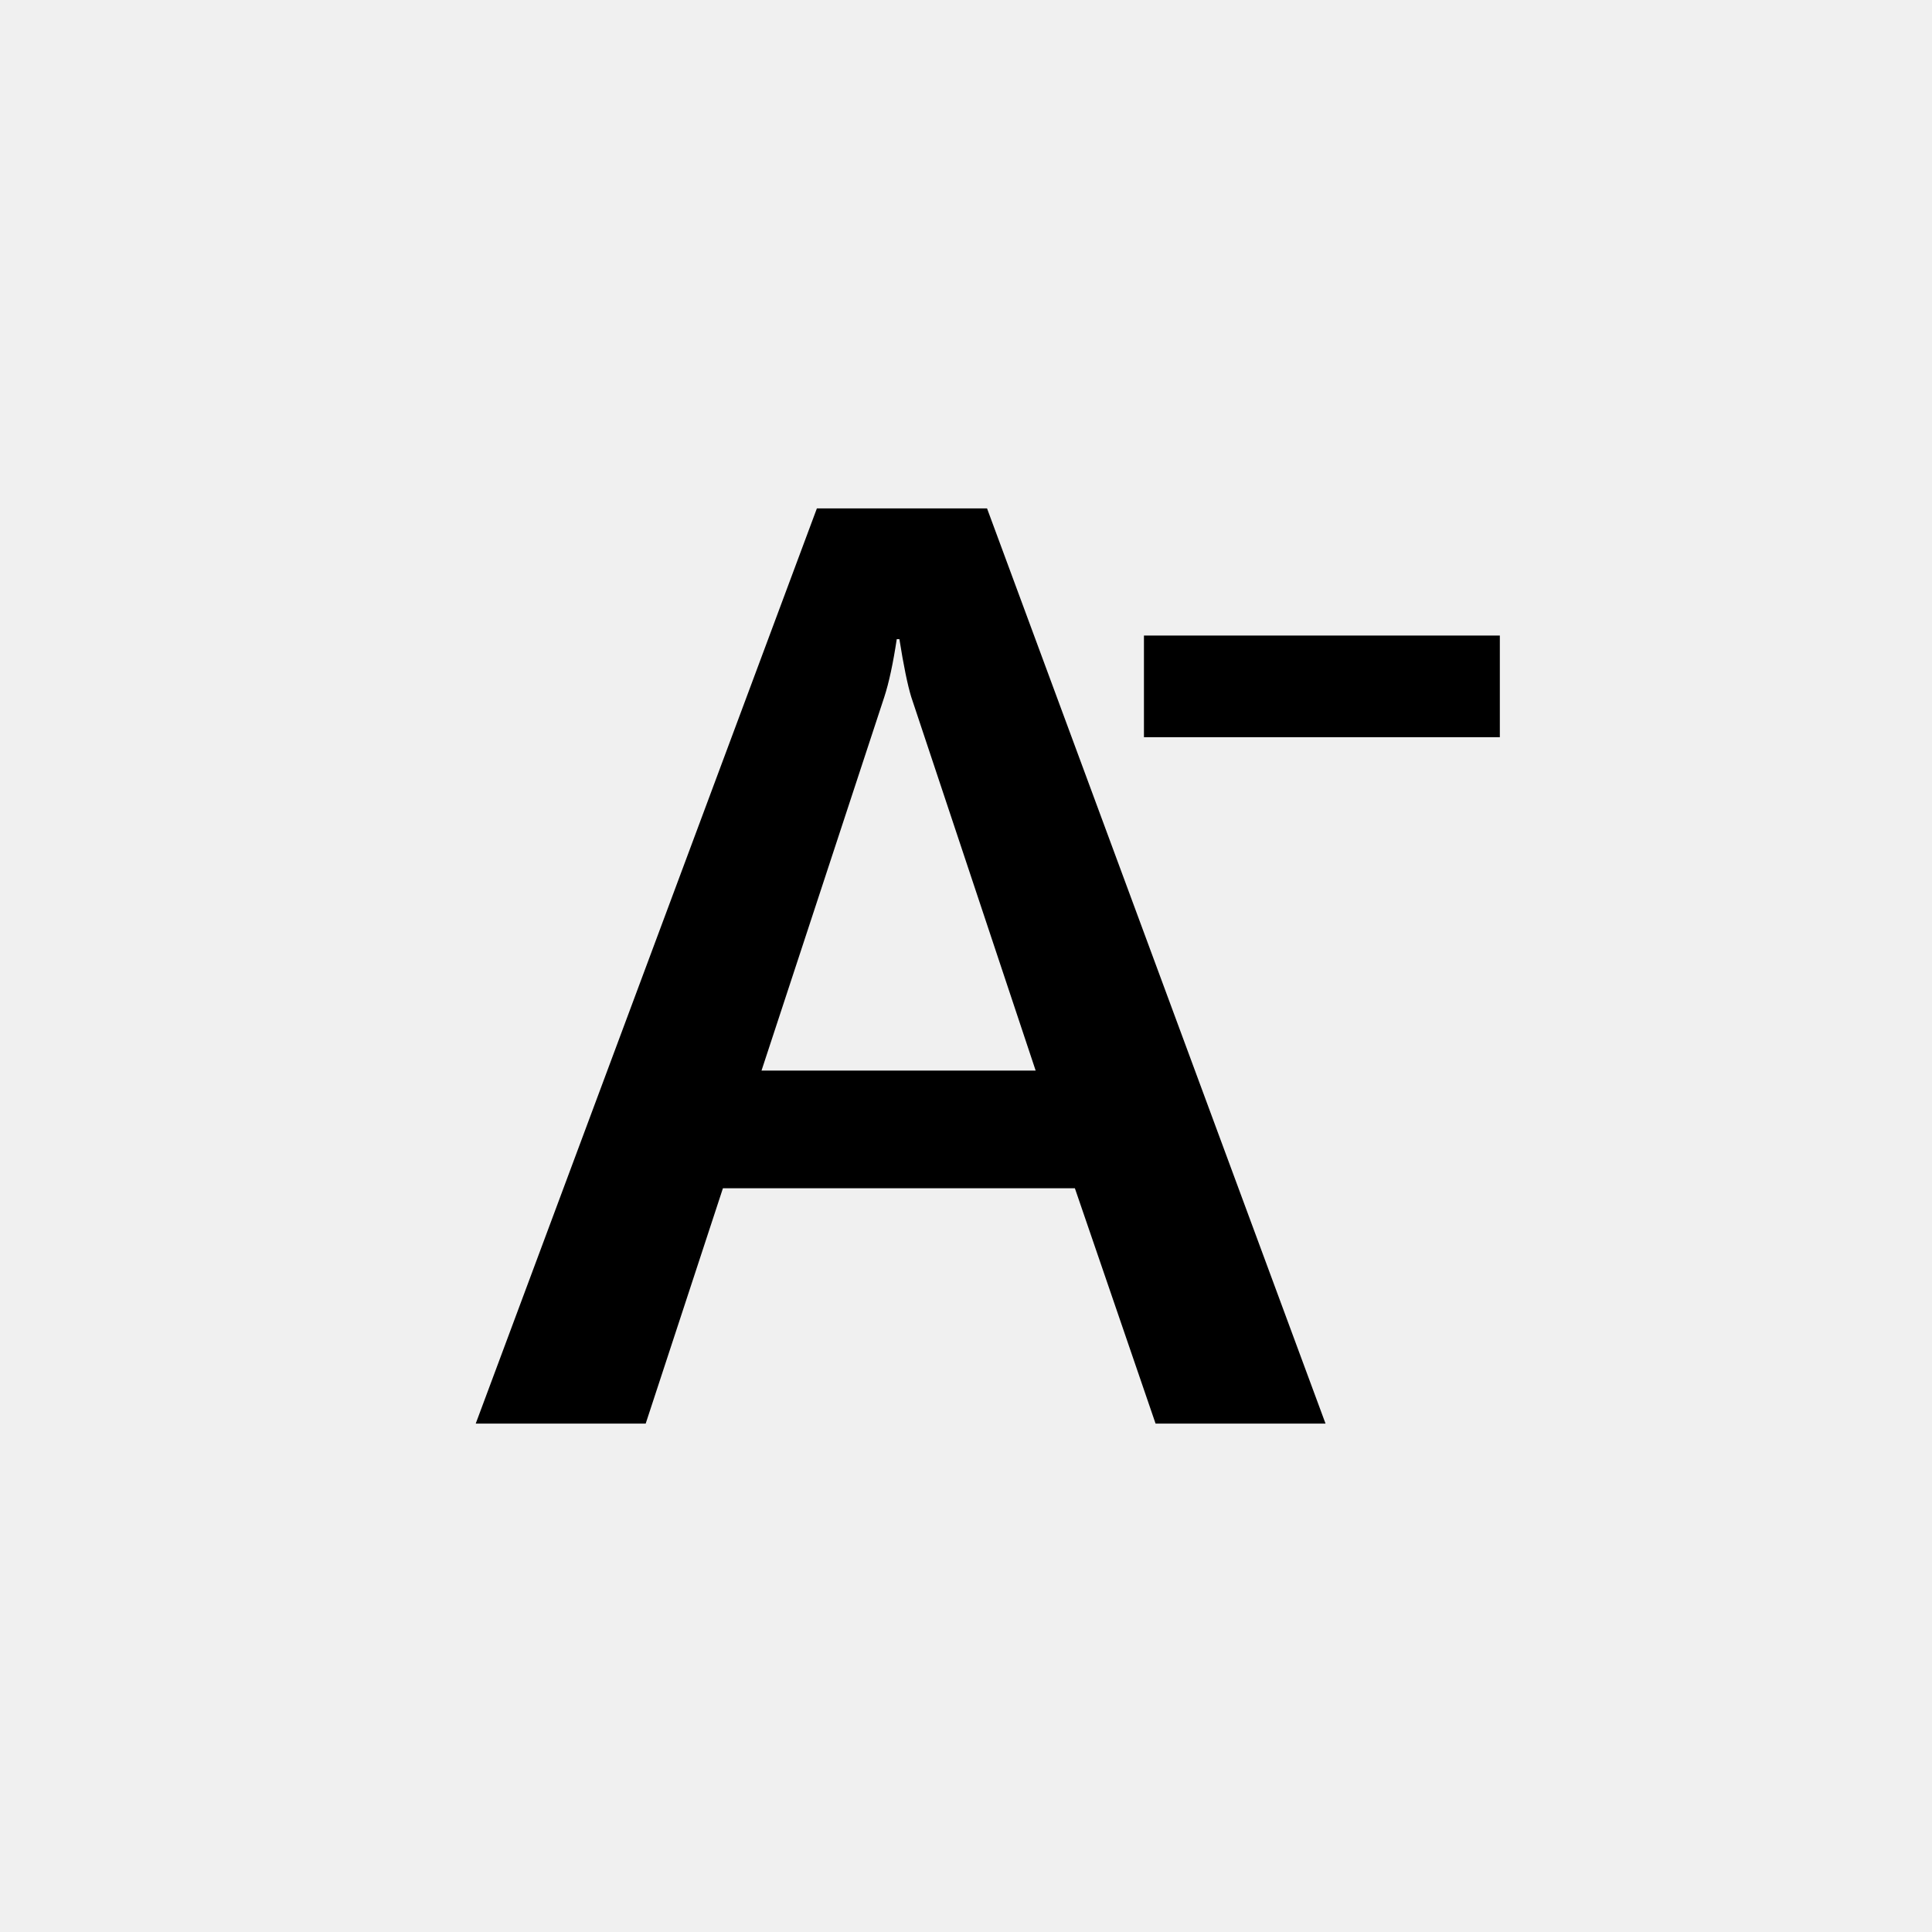
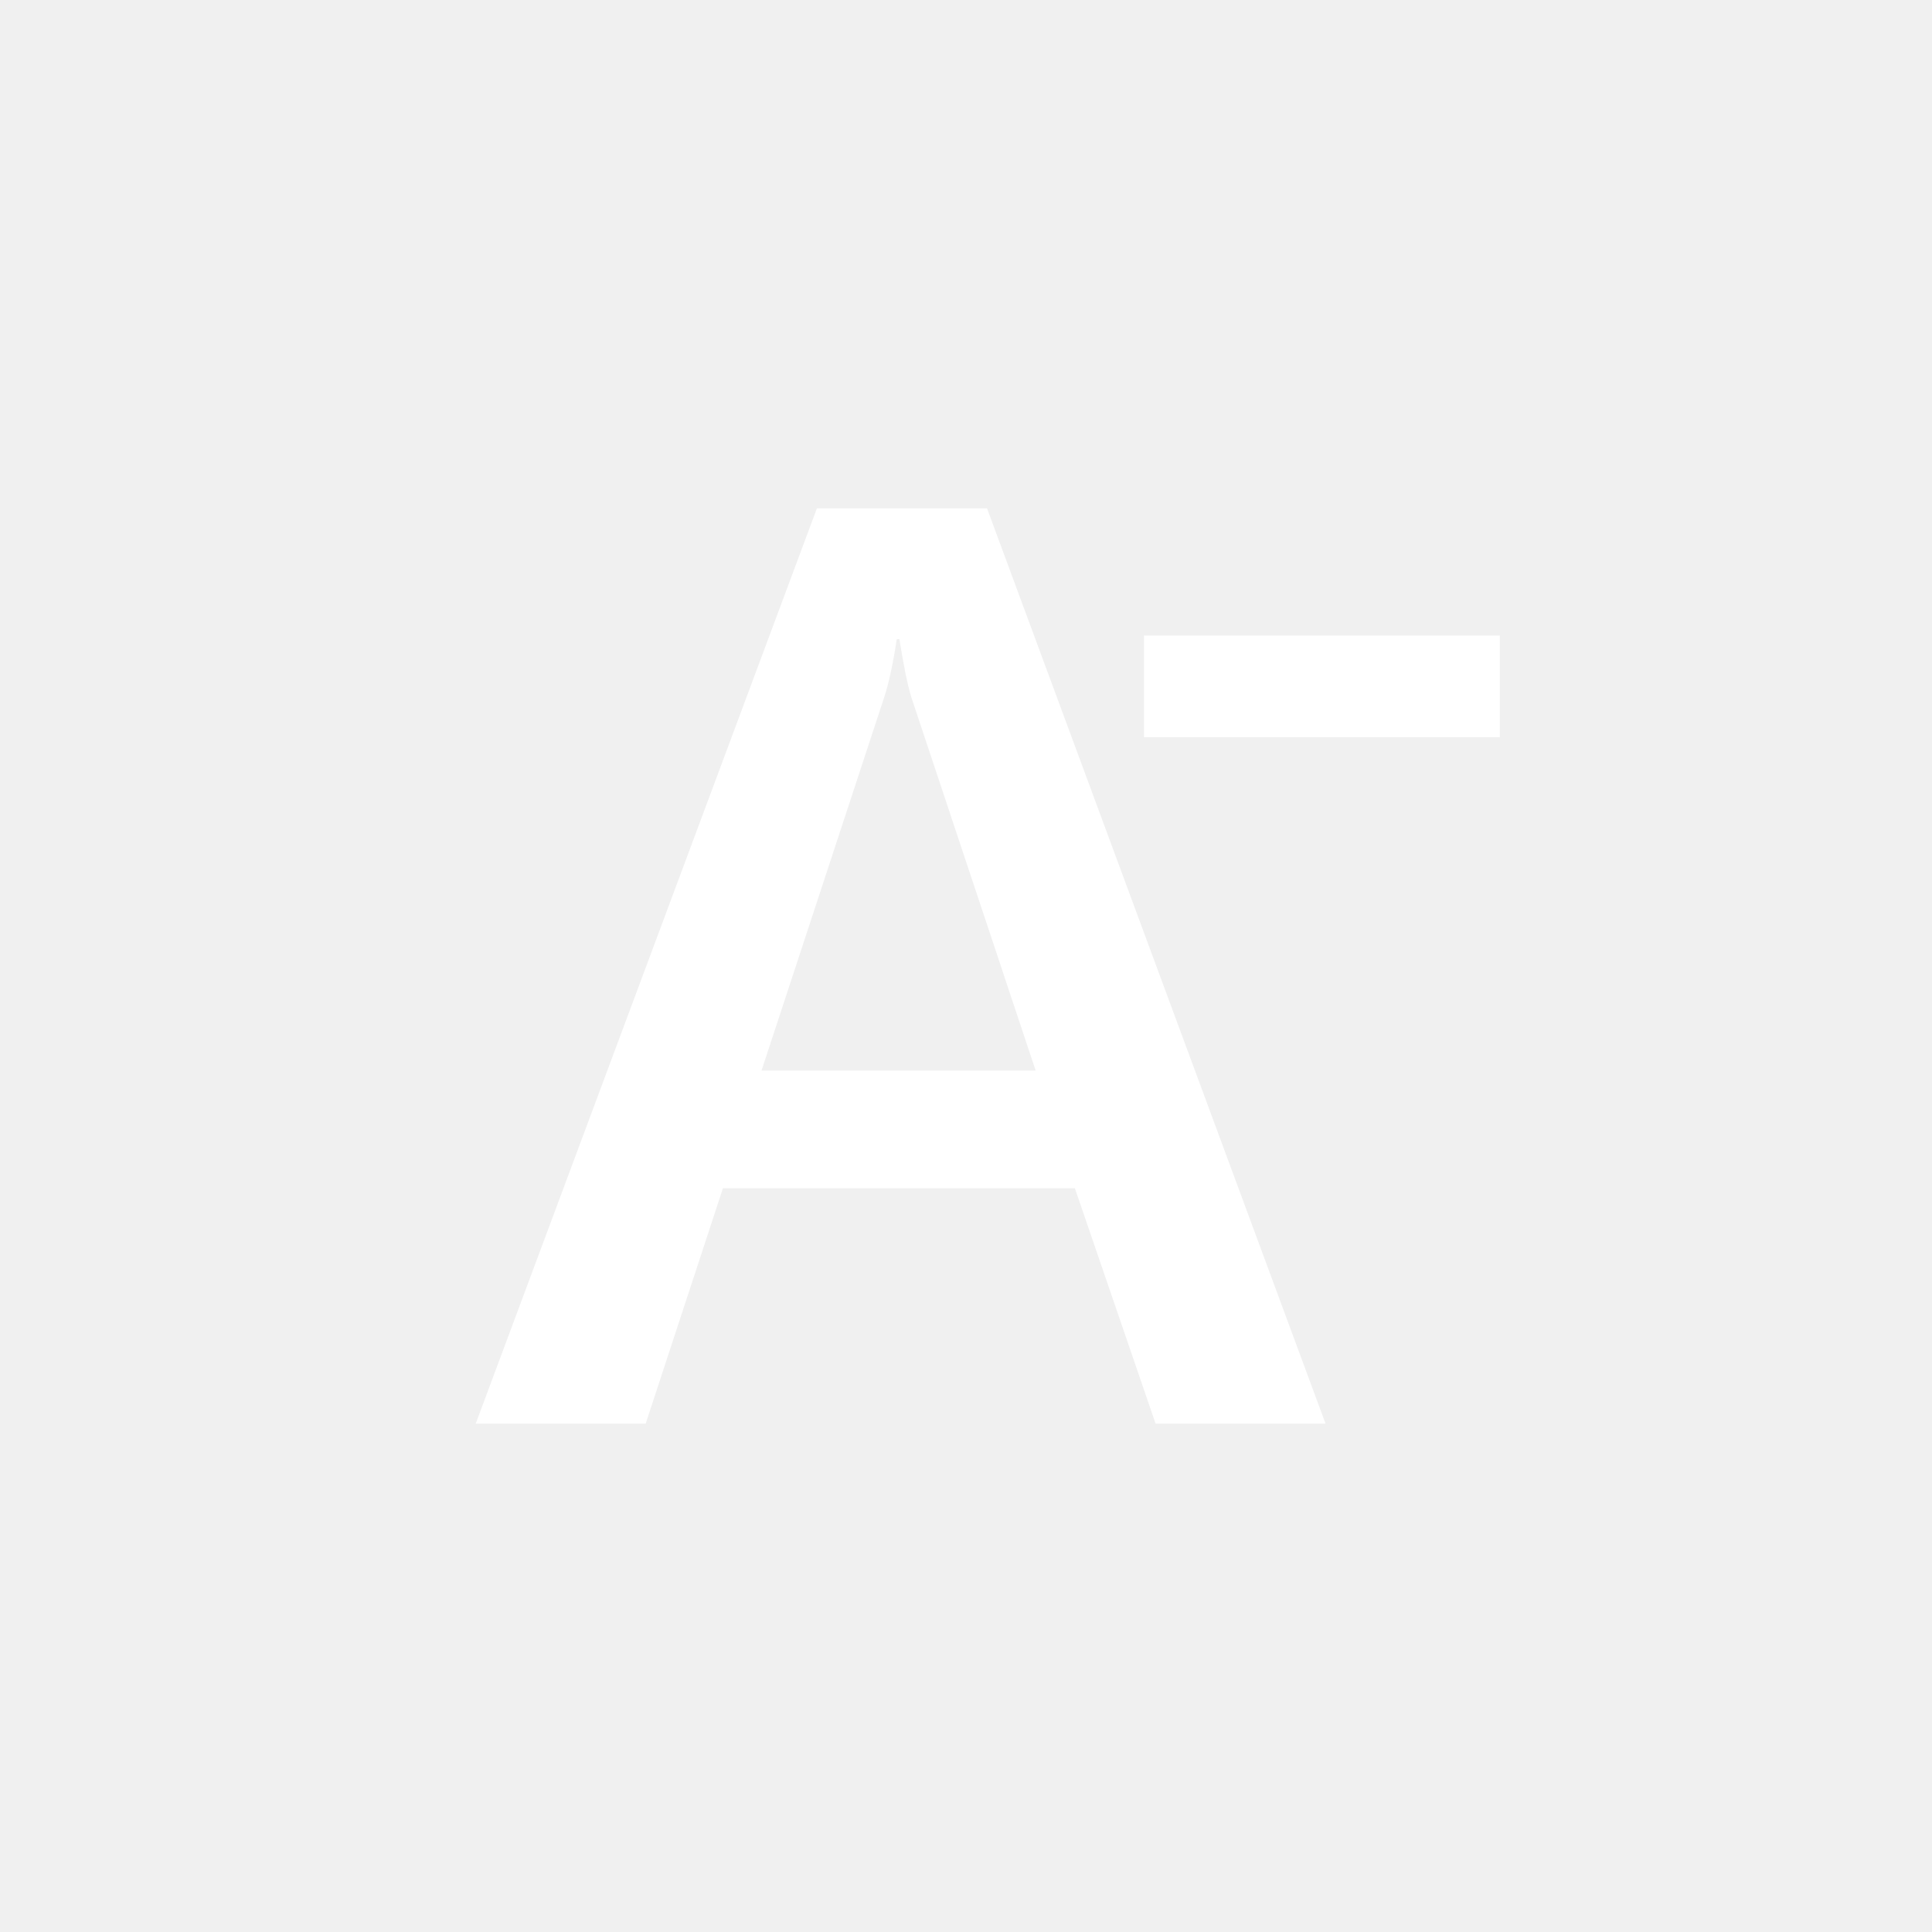
<svg xmlns="http://www.w3.org/2000/svg" width="800px" height="800px" viewBox="0 0 76 76" version="1.1" baseProfile="full" enable-background="new 0 0 76.00 76.00" xml:space="preserve">
-   <path fill="#000000" fill-opacity="1" stroke-linejoin="round" d="M 45,25L 59,25L 59,29L 45,29L 45,25 Z M 52.143,56L 45.457,56L 42.283,46.743L 28.438,46.743L 25.4,56L 18.714,56L 32.134,20L 38.828,20L 52.143,56 Z M 40.74,42.114L 35.846,27.417C 35.702,26.945 35.546,26.188 35.38,25.143L 35.276,25.143C 35.131,26.102 34.968,26.86 34.786,27.417L 29.956,42.114L 40.74,42.114 Z " />
+   <path fill="#FFFFFF" fill-opacity="1" stroke-linejoin="round" d="M 45,25L 59,25L 59,29L 45,29L 45,25 Z M 52.143,56L 45.457,56L 42.283,46.743L 28.438,46.743L 25.4,56L 18.714,56L 32.134,20L 38.828,20L 52.143,56 Z M 40.74,42.114L 35.846,27.417C 35.702,26.945 35.546,26.188 35.38,25.143L 35.276,25.143C 35.131,26.102 34.968,26.86 34.786,27.417L 29.956,42.114L 40.74,42.114 Z " />
</svg>
